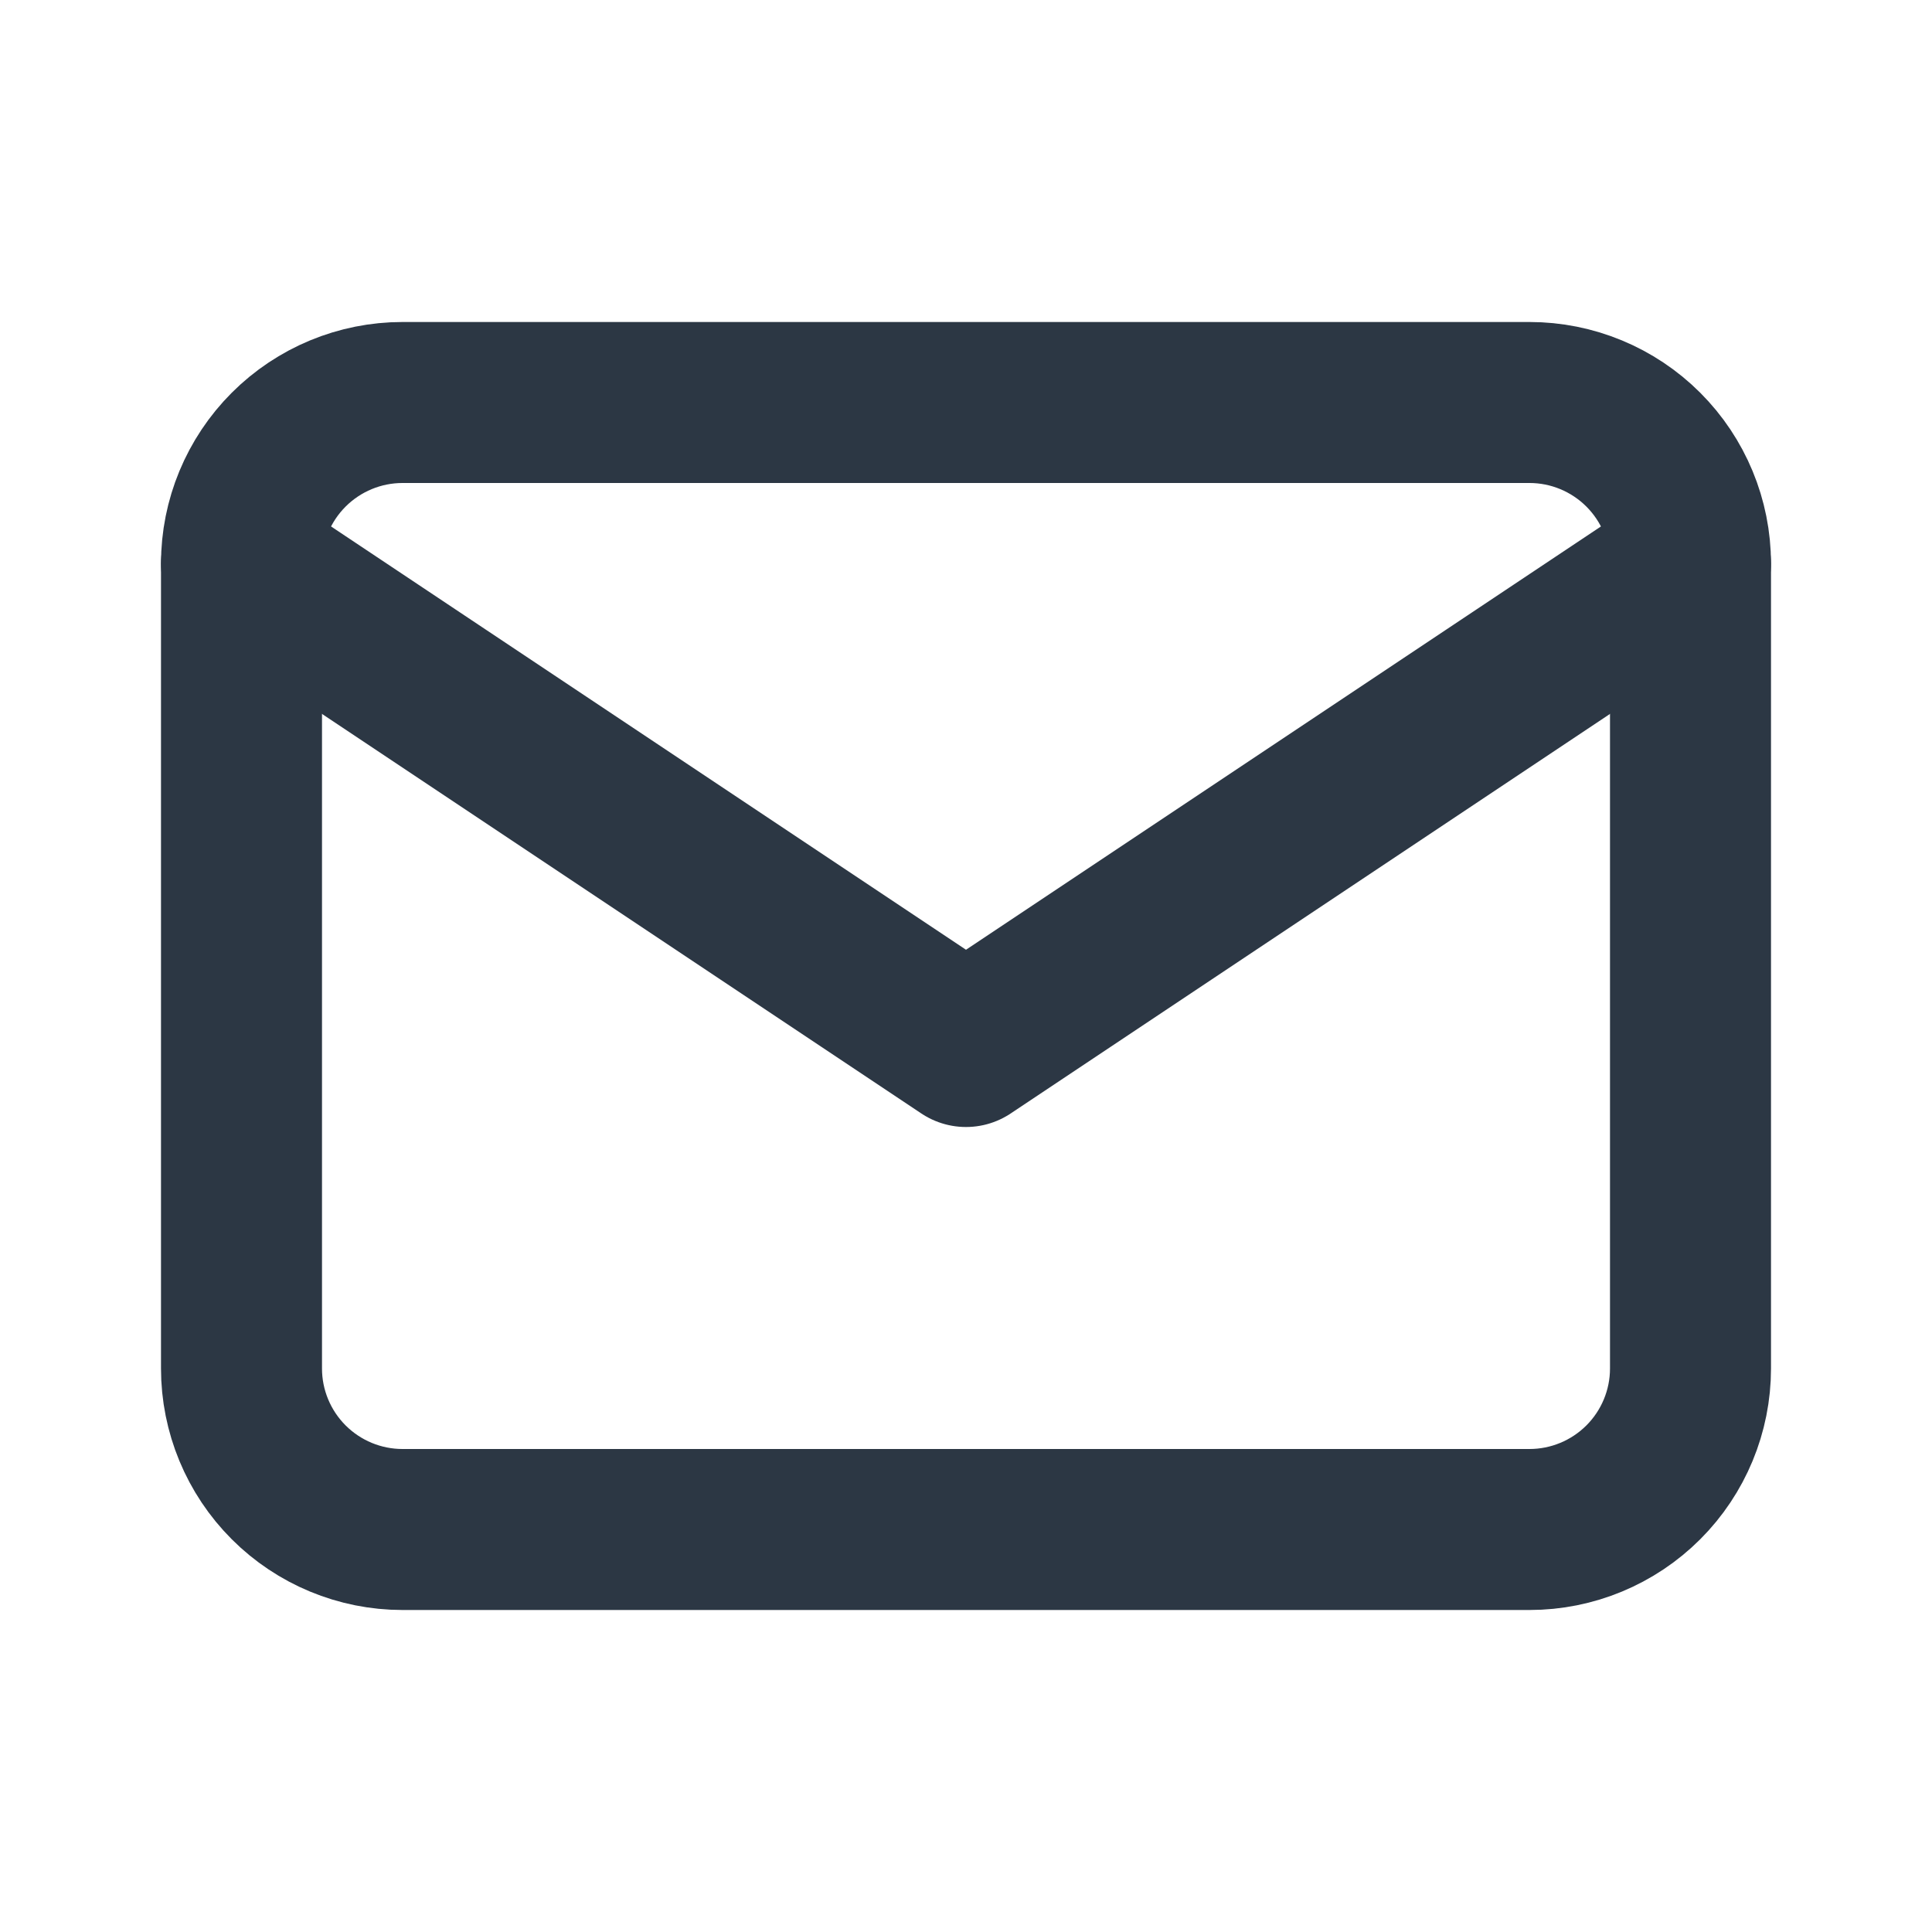
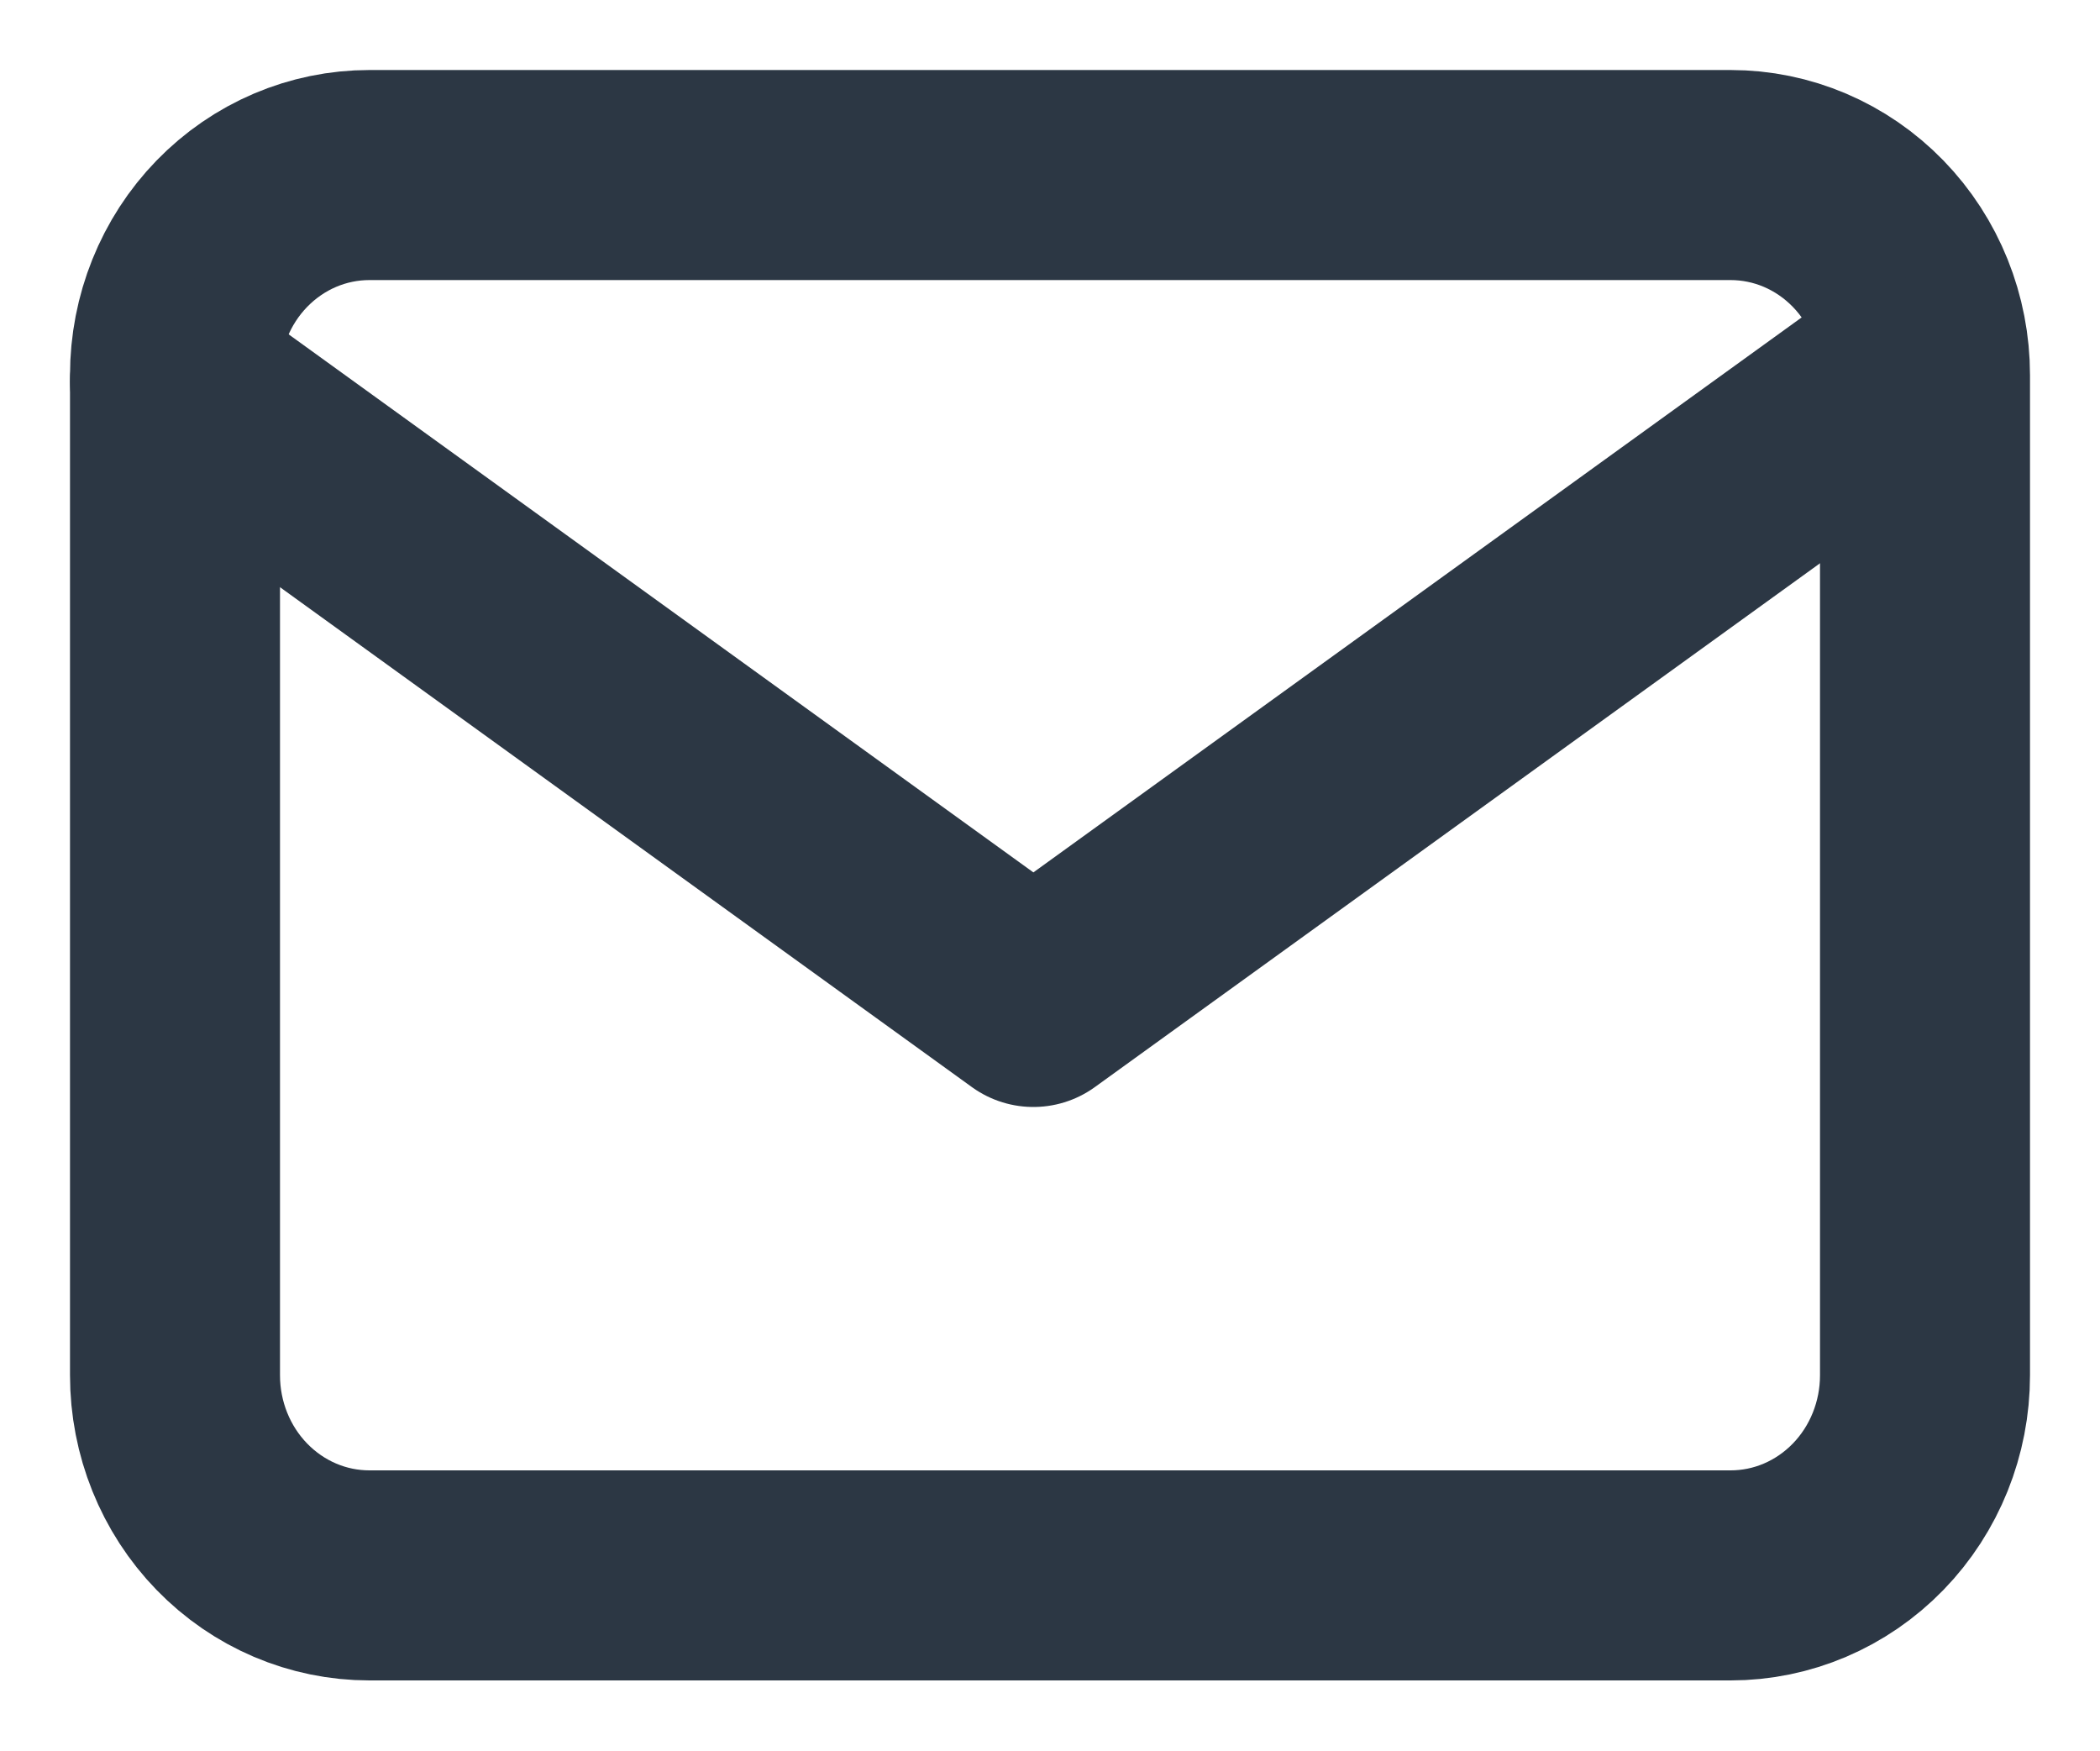
- <svg xmlns="http://www.w3.org/2000/svg" width="24" height="24" viewBox="0 0 24 24" fill="none">
-   <g id="tabler:mail">
-     <g id="Group">
-       <path id="Vector" d="M3 7C3 6.47 3.211 5.961 3.586 5.586C3.961 5.211 4.47 5 5 5H19C19.53 5 20.039 5.211 20.414 5.586C20.789 5.961 21 6.47 21 7V17C21 17.53 20.789 18.039 20.414 18.414C20.039 18.789 19.53 19 19 19H5C4.47 19 3.961 18.789 3.586 18.414C3.211 18.039 3 17.53 3 17V7Z" stroke="#2C3744" stroke-width="2" stroke-linecap="round" stroke-linejoin="round" />
-       <path id="Vector_2" d="M3 7L12 13L21 7" stroke="#2C3744" stroke-width="2" stroke-linecap="round" stroke-linejoin="round" />
-     </g>
+ <svg xmlns="http://www.w3.org/2000/svg" width="12" height="10" viewBox="0 0 12 10" fill="none">
+   <g id="Group">
+     <path id="Vector" d="M1 2.143C1 1.84 1.117 1.549 1.325 1.335C1.534 1.12 1.816 1 2.111 1H9.889C10.184 1 10.466 1.12 10.675 1.335C10.883 1.549 11 1.84 11 2.143V7.857C11 8.16 10.883 8.451 10.675 8.665C10.466 8.88 10.184 9 9.889 9H2.111C1.816 9 1.534 8.88 1.325 8.665C1.117 8.451 1 8.16 1 7.857V2.143Z" stroke="#2C3744" stroke-width="1.2" stroke-linecap="round" stroke-linejoin="round" />
+     <path id="Vector_2" d="M1 2.181L5.905 5.724L10.811 2.181" stroke="#2C3744" stroke-width="1.2" stroke-linecap="round" stroke-linejoin="round" />
  </g>
</svg>
